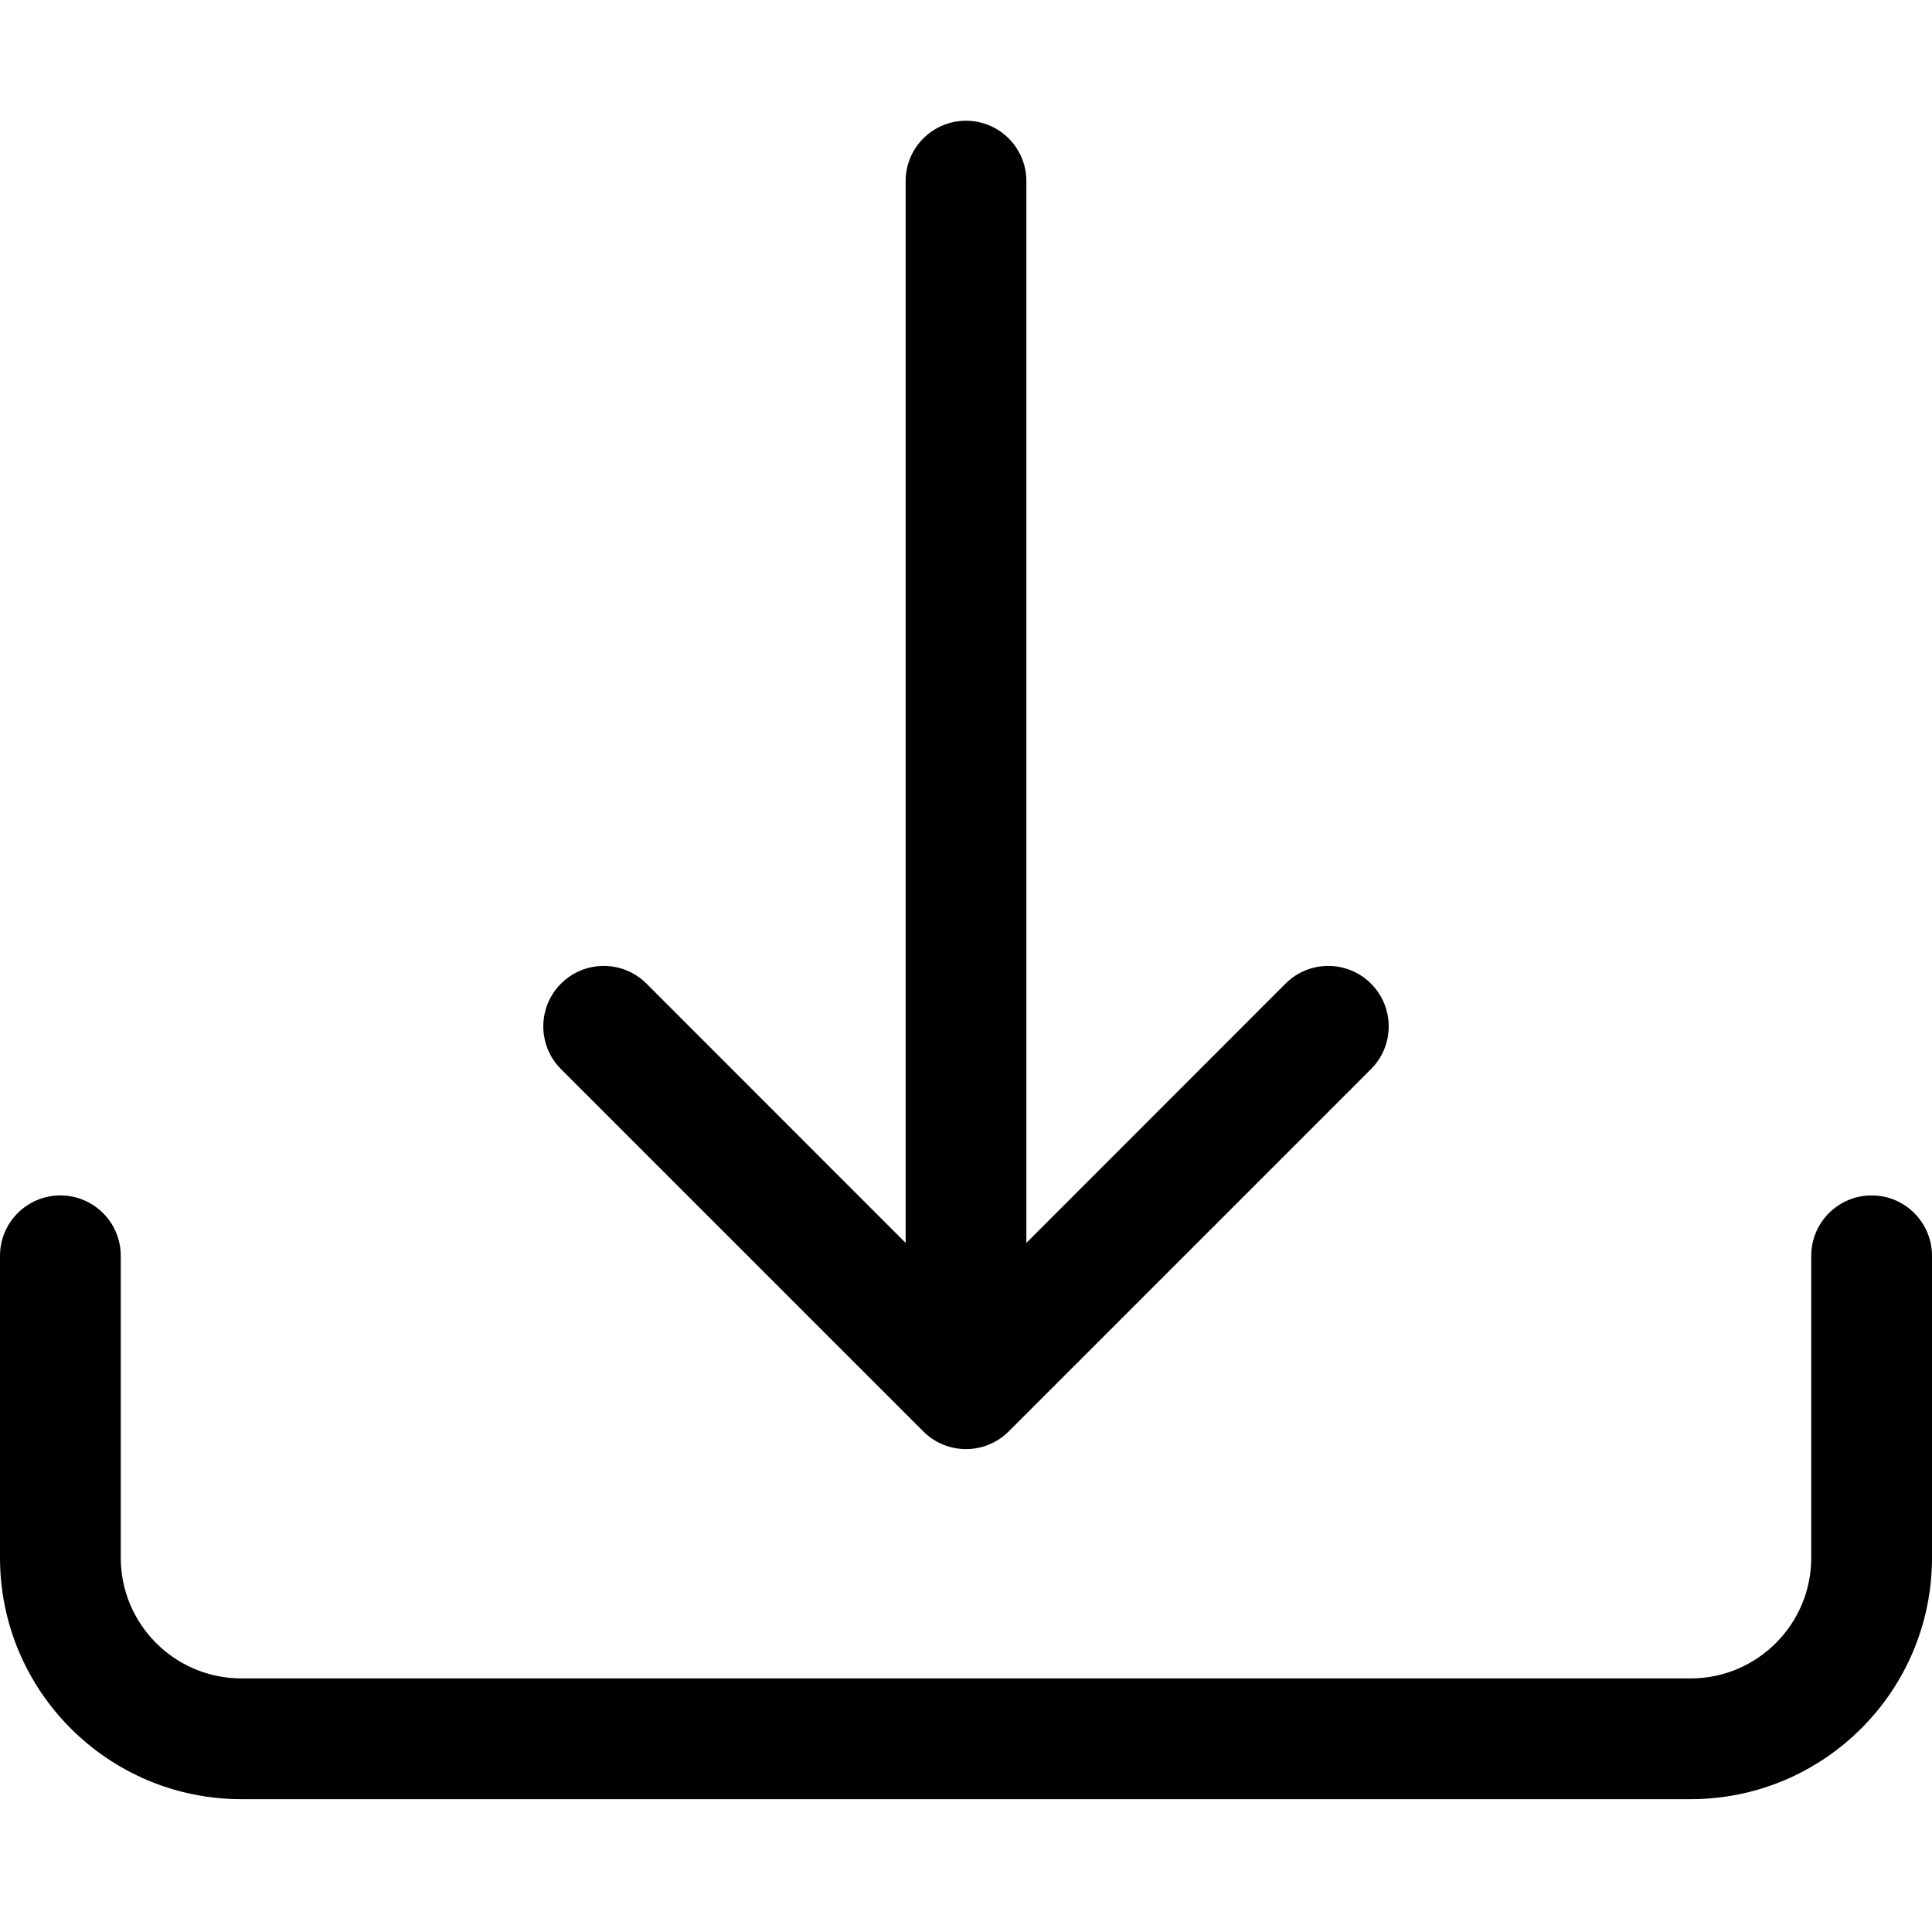
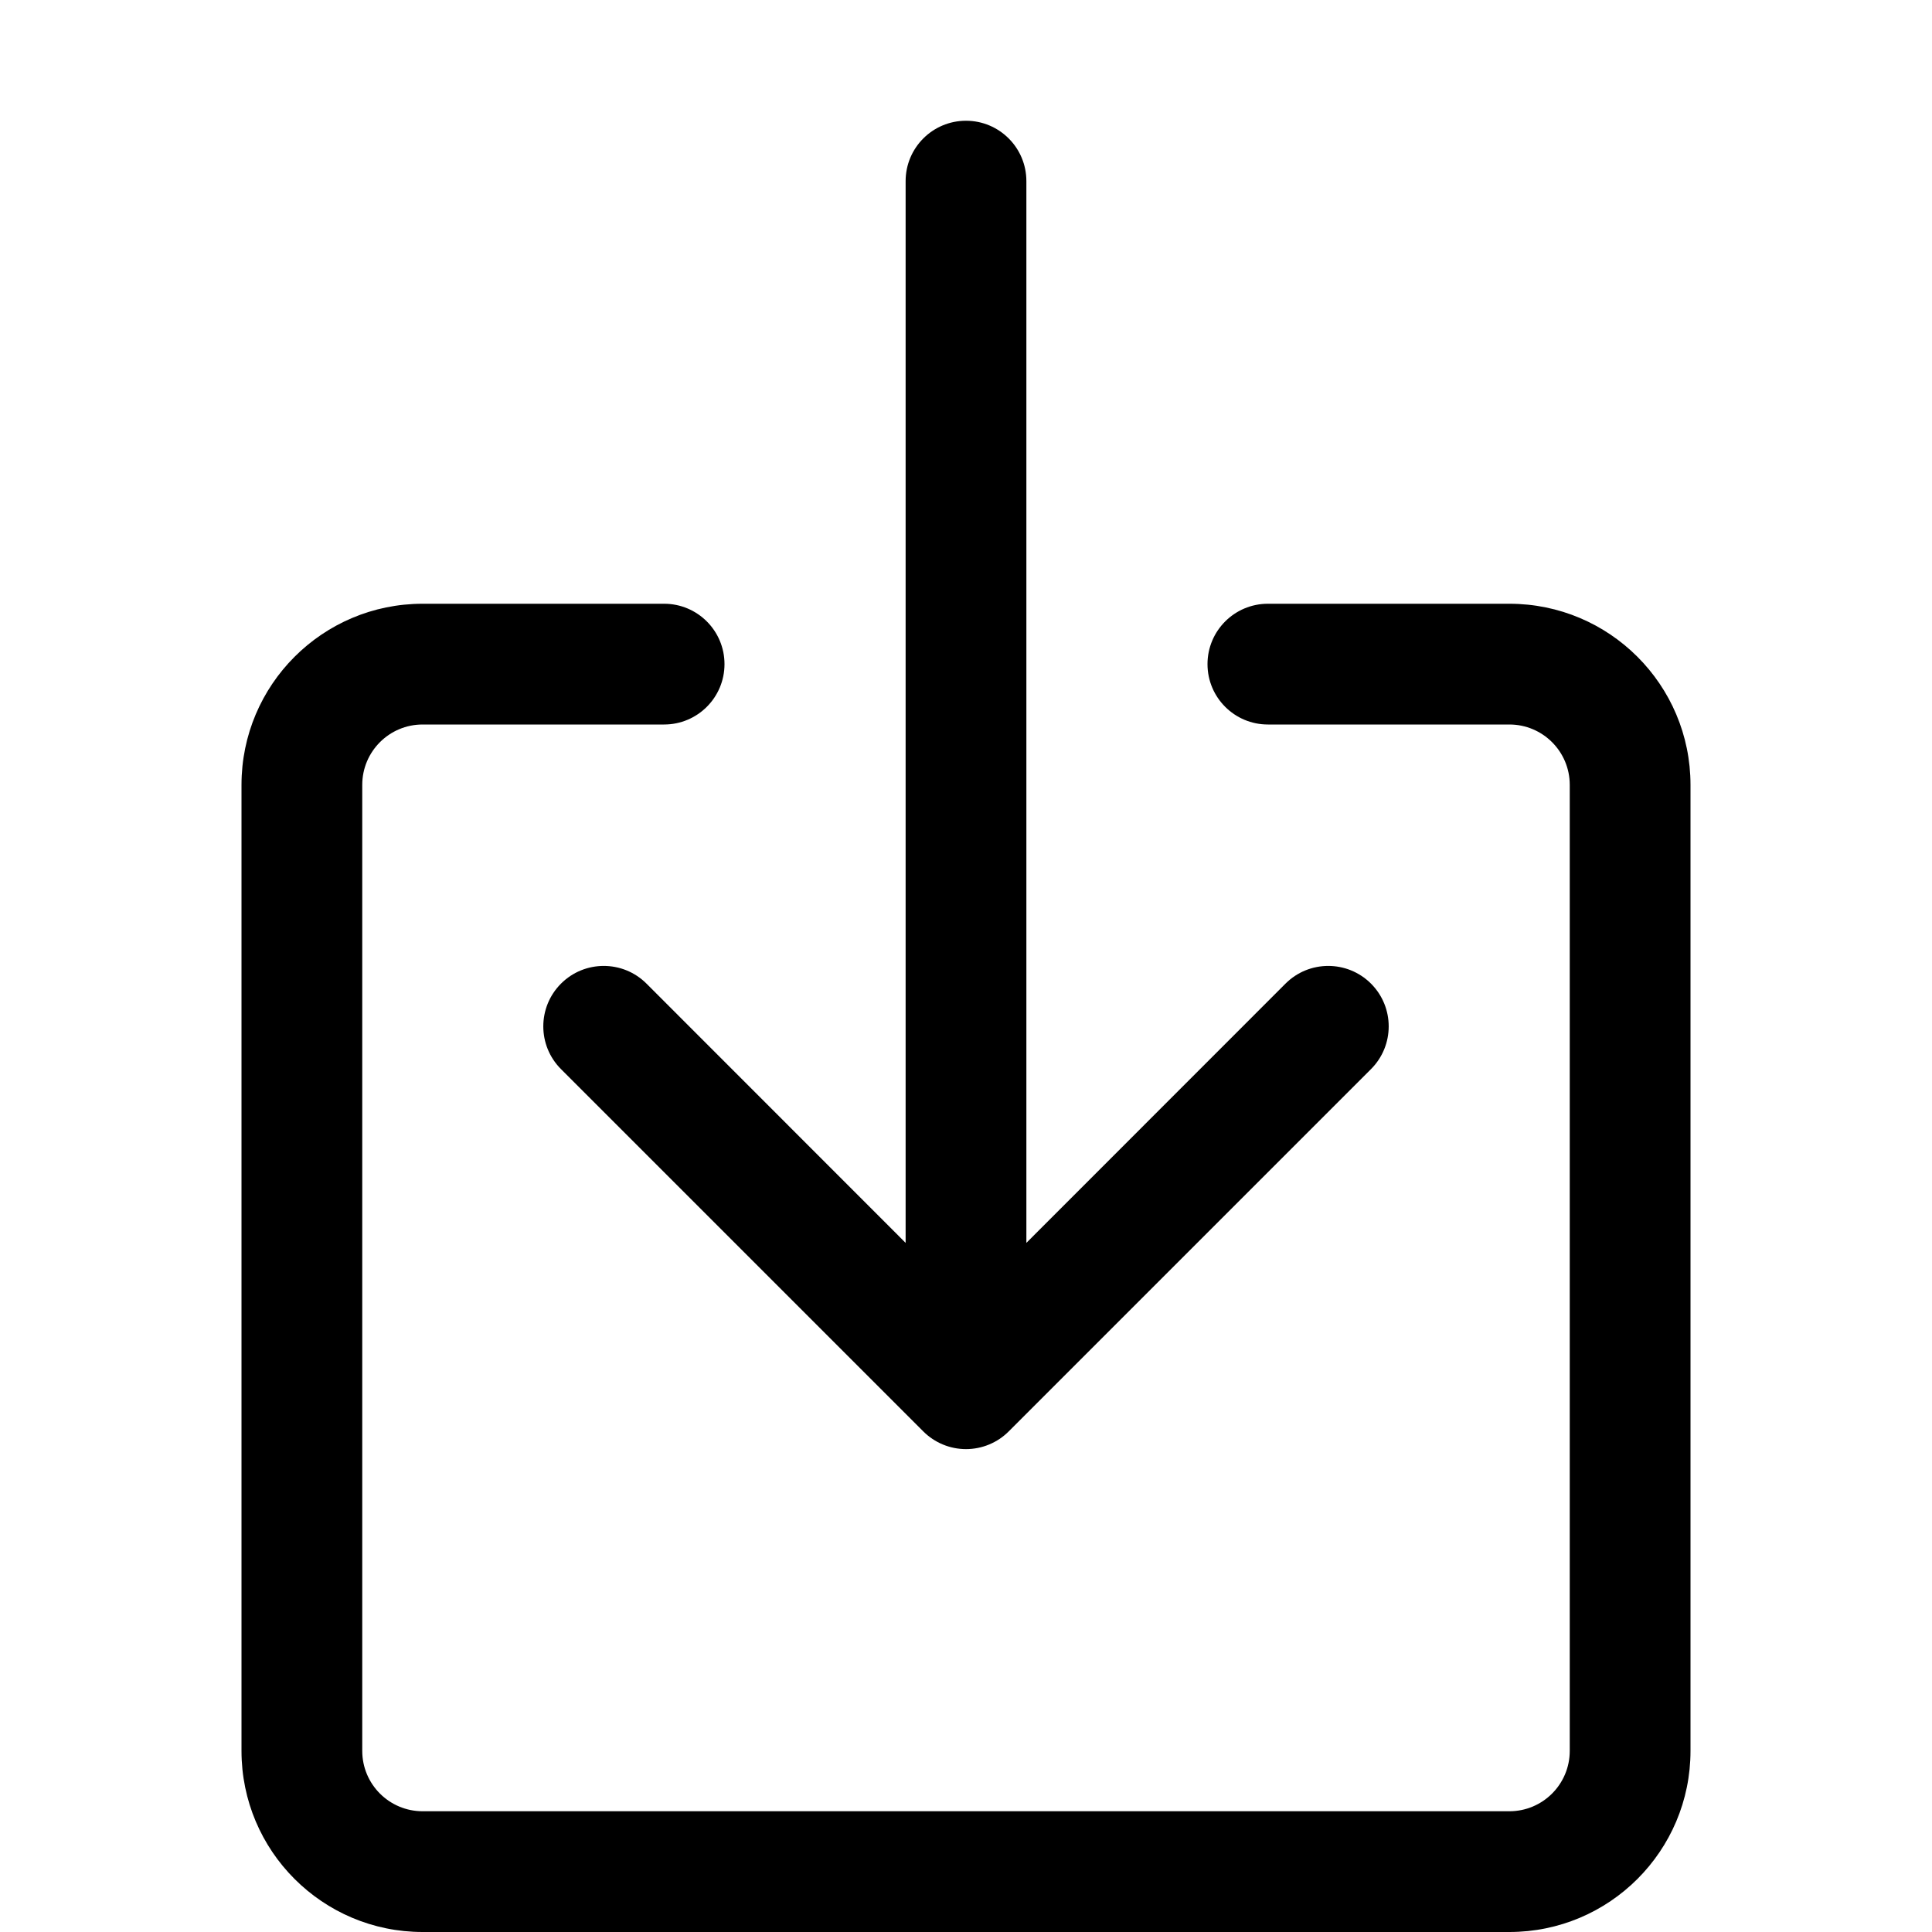
- <svg xmlns="http://www.w3.org/2000/svg" width="16" height="16" fill="currentColor" class="bi bi-download" viewBox="0 0 16 16">
-   <path d="M.5 9.9a.5.5 0 0 1 .5.5v2.5a1 1 0 0 0 1 1h12a1 1 0 0 0 1-1v-2.5a.5.5 0 0 1 1 0v2.5a2 2 0 0 1-2 2H2a2 2 0 0 1-2-2v-2.5a.5.5 0 0 1 .5-.5" />
-   <path d="M7.646 11.854a.5.5 0 0 0 .708 0l3-3a.5.5 0 0 0-.708-.708L8.5 10.293V1.5a.5.5 0 0 0-1 0v8.793L5.354 8.146a.5.5 0 1 0-.708.708z" />
+ <svg xmlns="http://www.w3.org/2000/svg" width="16" height="16" fill="currentColor" class="bi bi-box-arrow-in-down" viewBox="0 0 16 16">
+   <path fill-rule="evenodd" d="M3.5 6a.5.5 0 0 0-.5.5v8a.5.5 0 0 0 .5.5h9a.5.5 0 0 0 .5-.5v-8a.5.5 0 0 0-.5-.5h-2a.5.5 0 0 1 0-1h2A1.5 1.5 0 0 1 14 6.5v8a1.5 1.5 0 0 1-1.5 1.5h-9A1.5 1.5 0 0 1 2 14.5v-8A1.5 1.5 0 0 1 3.5 5h2a.5.5 0 0 1 0 1z" />
+   <path fill-rule="evenodd" d="M7.646 11.854a.5.5 0 0 0 .708 0l3-3a.5.5 0 0 0-.708-.708L8.5 10.293V1.5a.5.5 0 0 0-1 0v8.793L5.354 8.146a.5.5 0 1 0-.708.708z" />
</svg>
